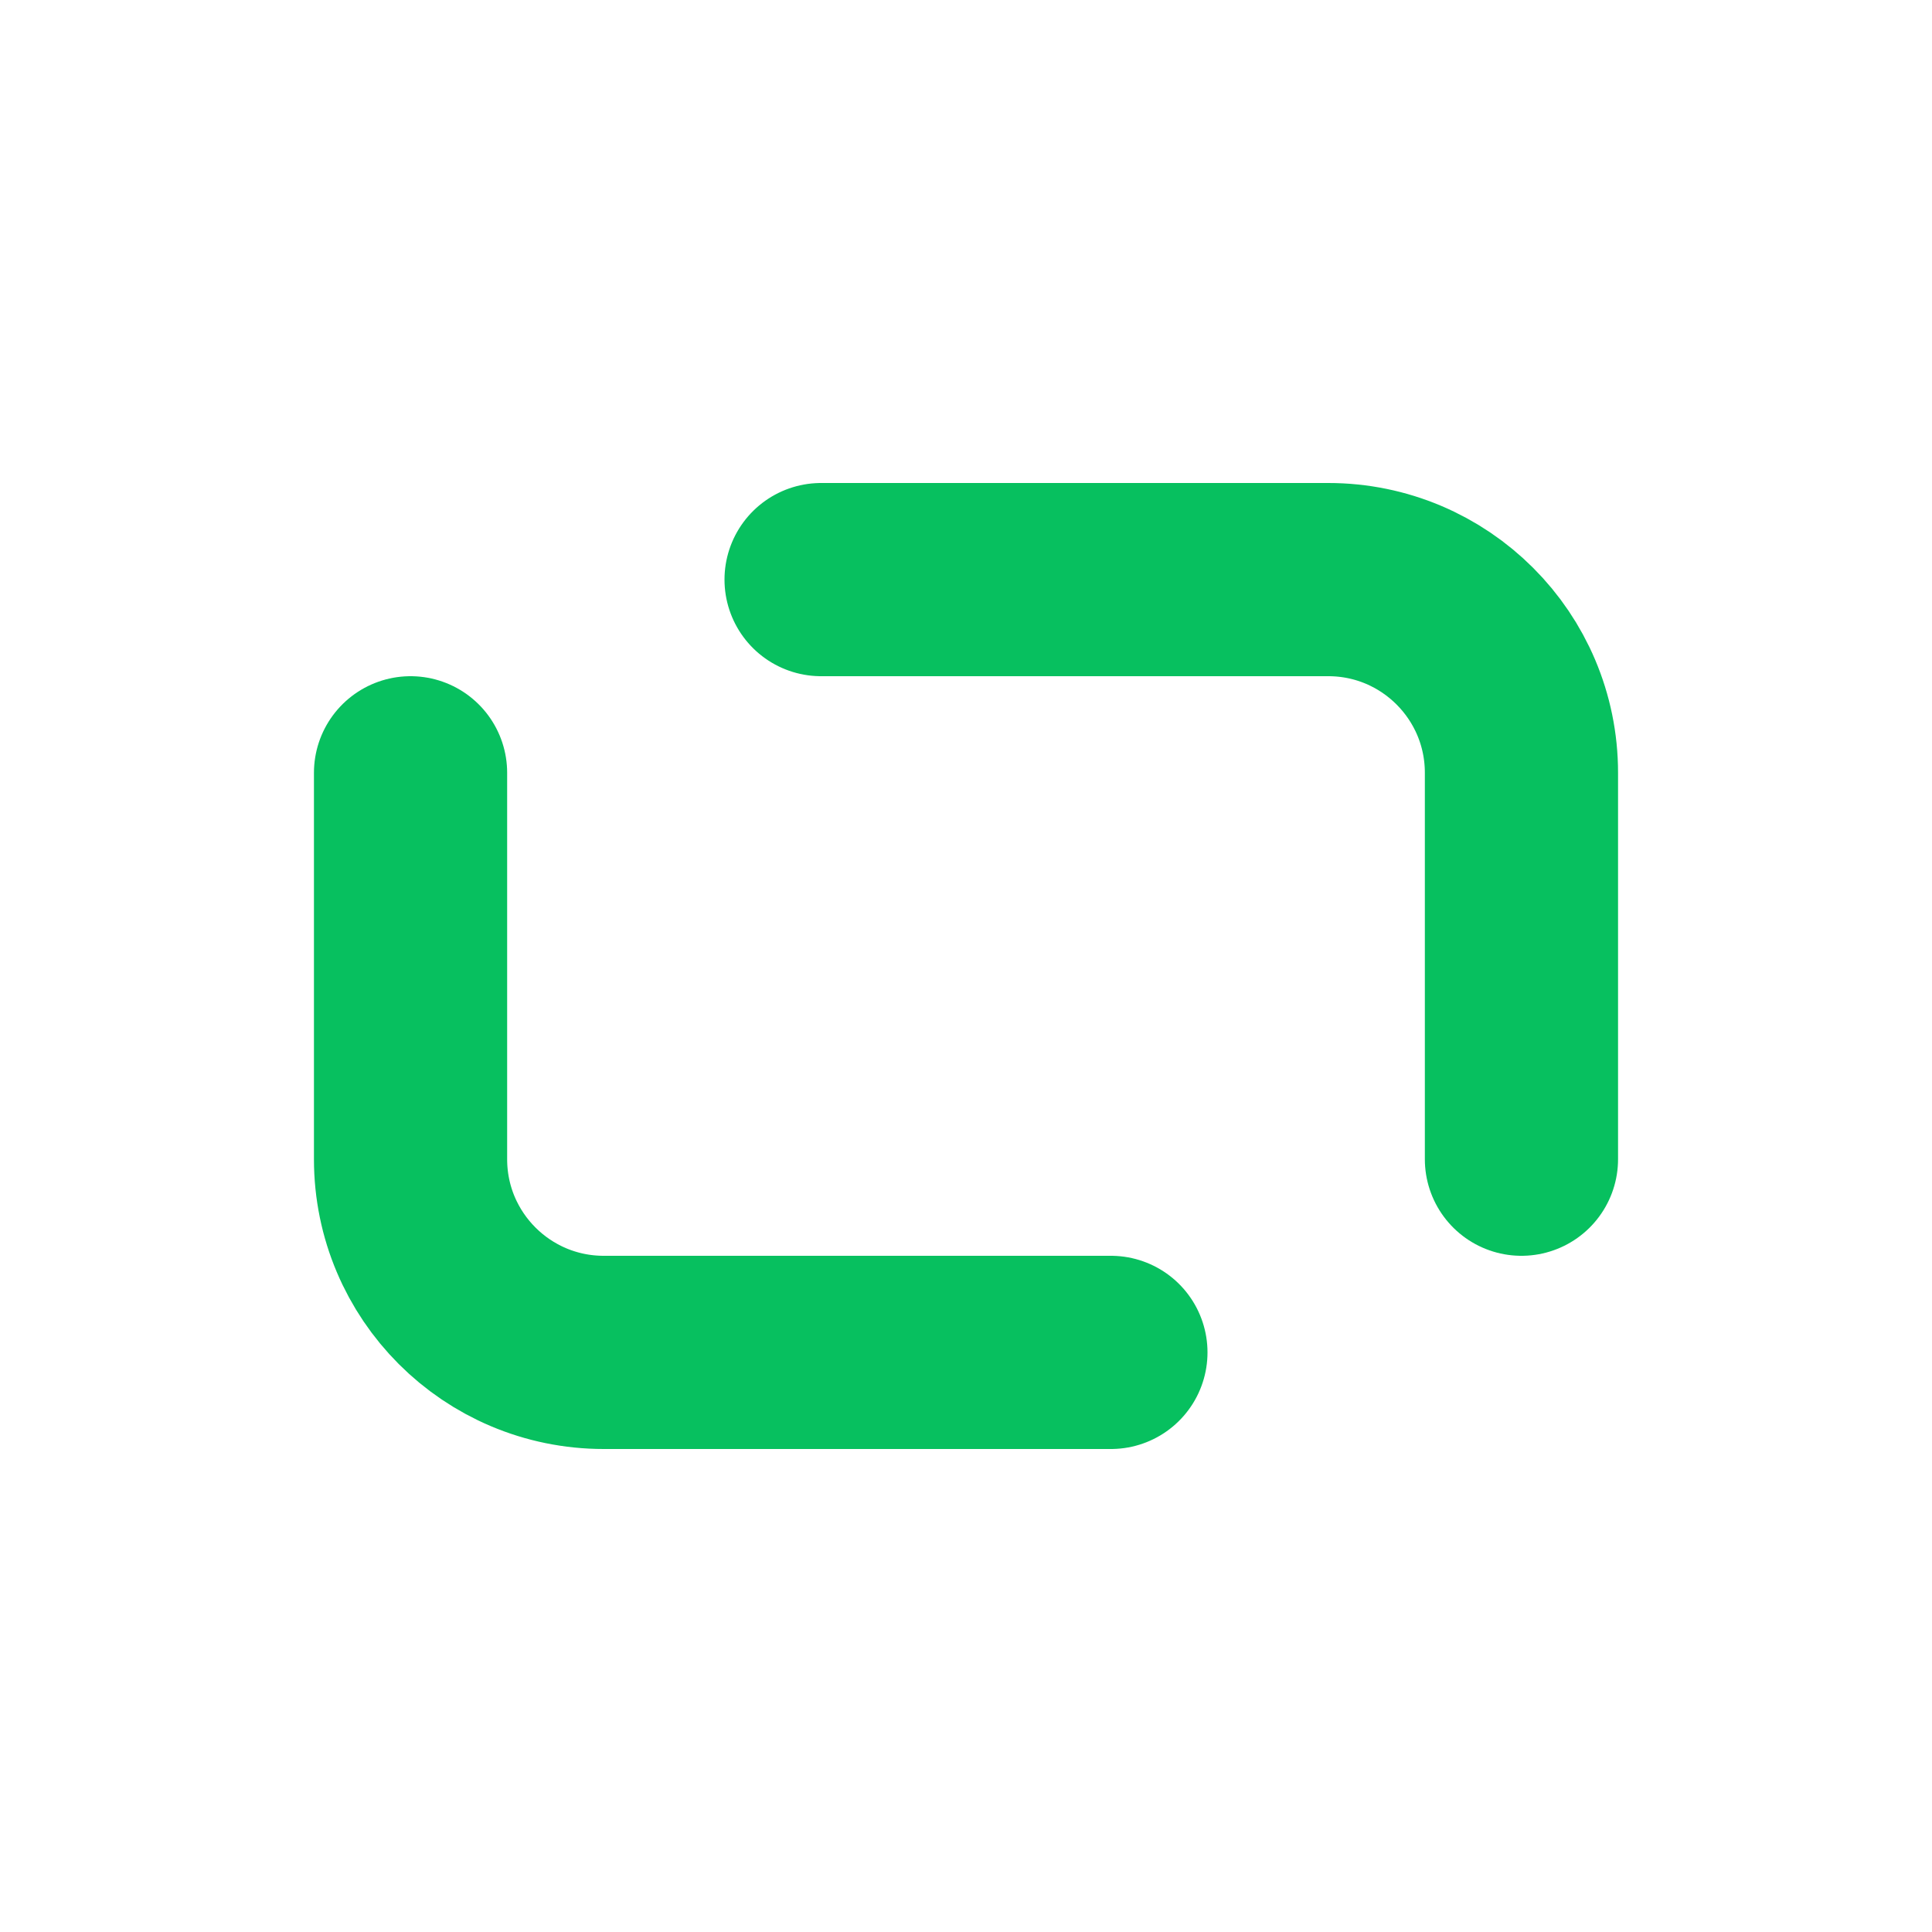
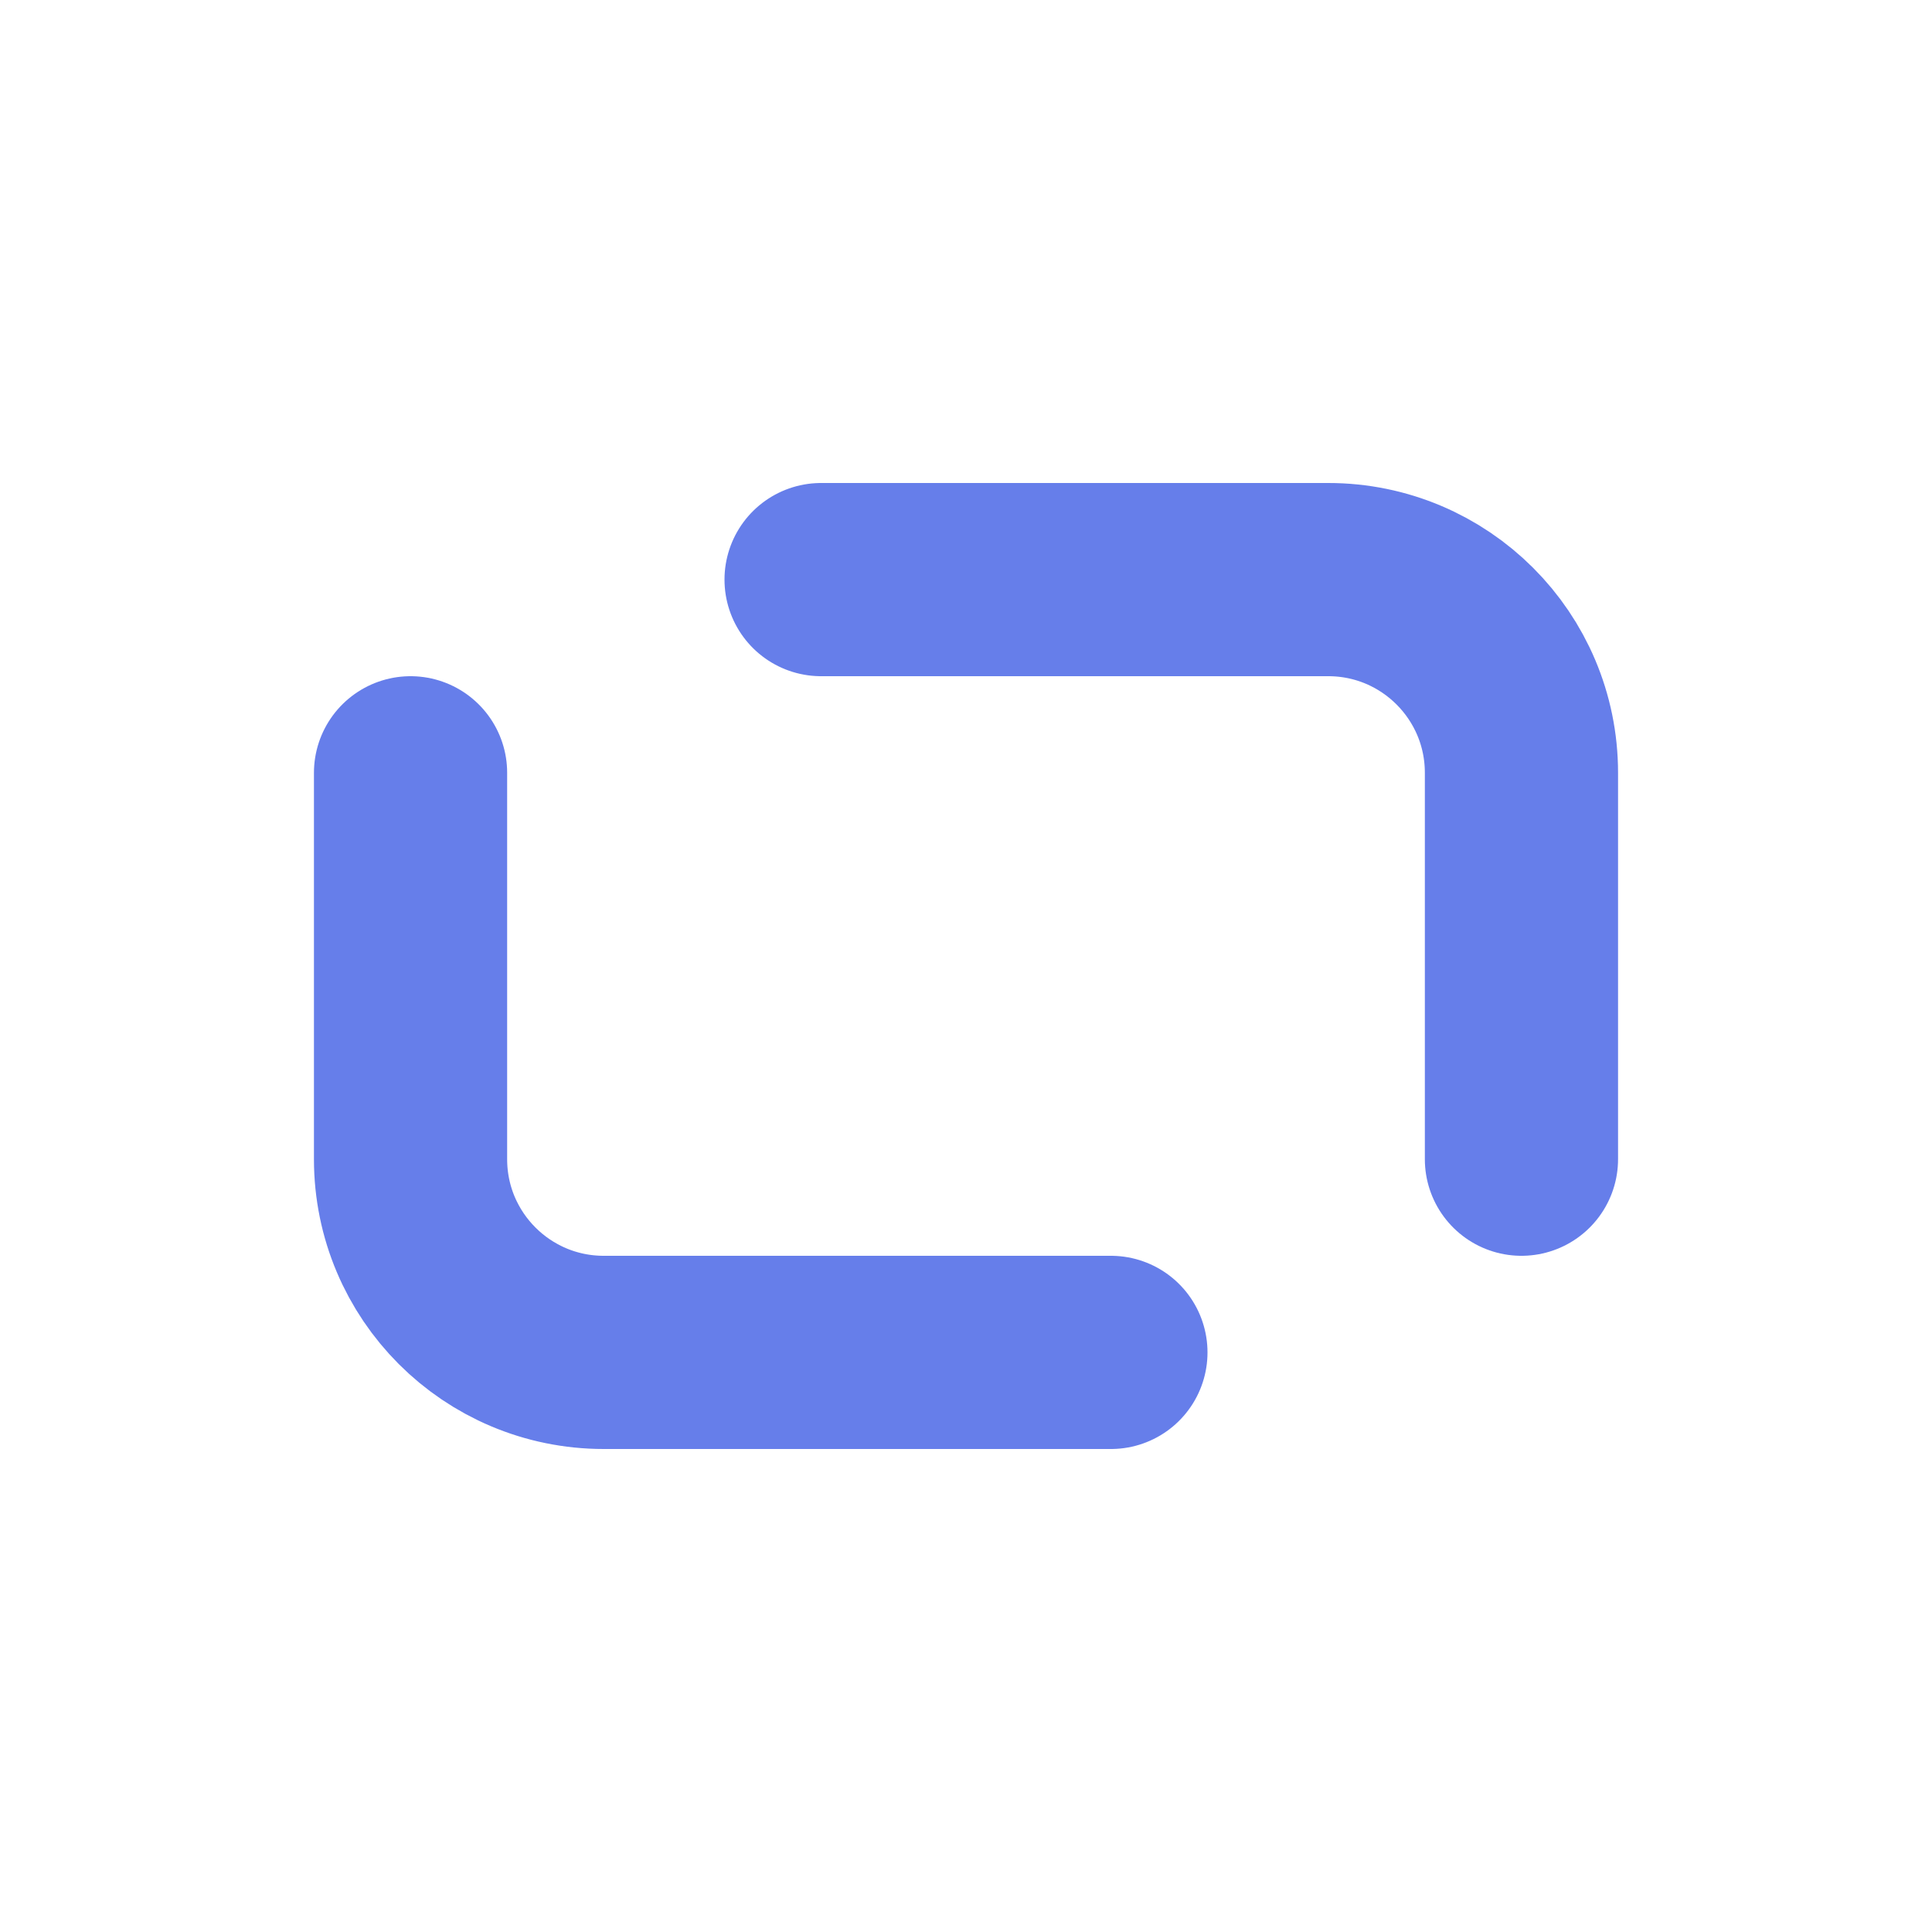
<svg xmlns="http://www.w3.org/2000/svg" viewBox="0 0 20 20" width="20" height="20" fill="none">
-   <path d="M4.25 8V12a2 2 0 0 0 2 2H11.5" stroke="#07C05F" stroke-width="2" stroke-linecap="round" stroke-linejoin="round" />
-   <path d="M15.75 12V8a2 2 0 0 0-2-2H8.5" stroke="#07C05F" stroke-width="2" stroke-linecap="round" stroke-linejoin="round" />
+   <path d="M4.25 8V12a2 2 0 0 0 2 2H11.5" stroke="#667eea" stroke-width="2" stroke-linecap="round" stroke-linejoin="round" />
+   <path d="M15.75 12V8a2 2 0 0 0-2-2H8.5" stroke="#667eea" stroke-width="2" stroke-linecap="round" stroke-linejoin="round" />
</svg>
